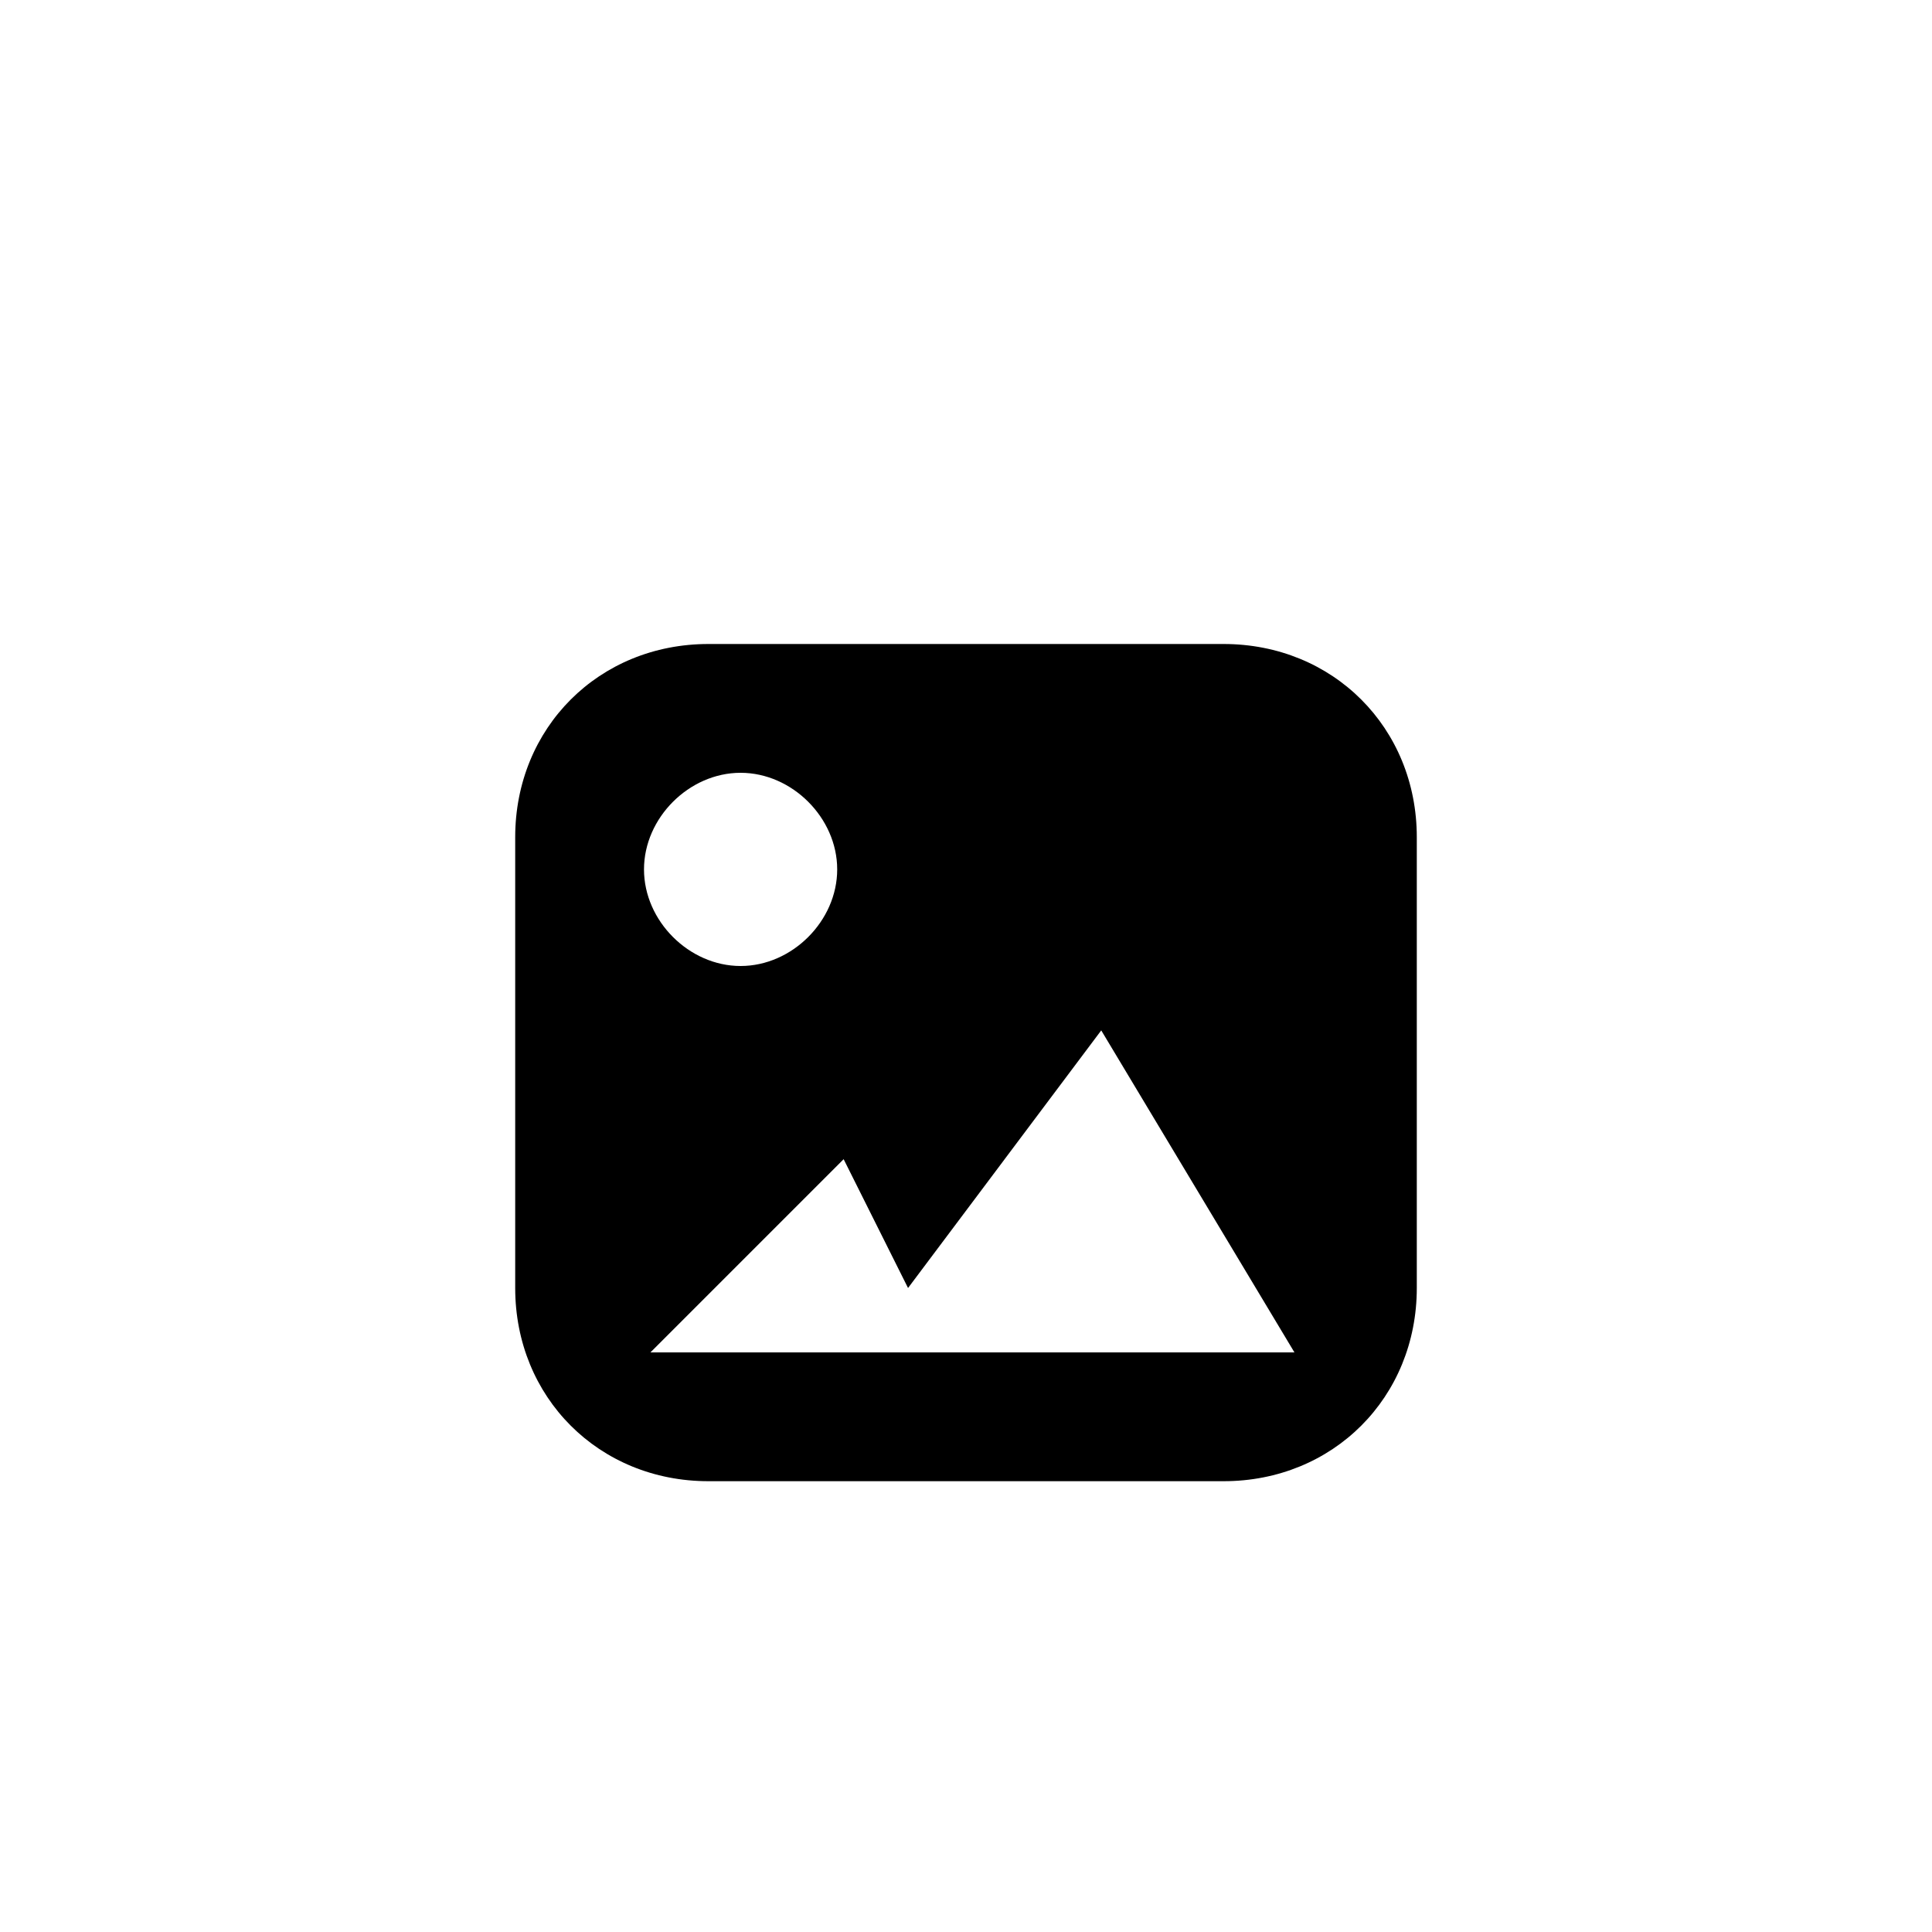
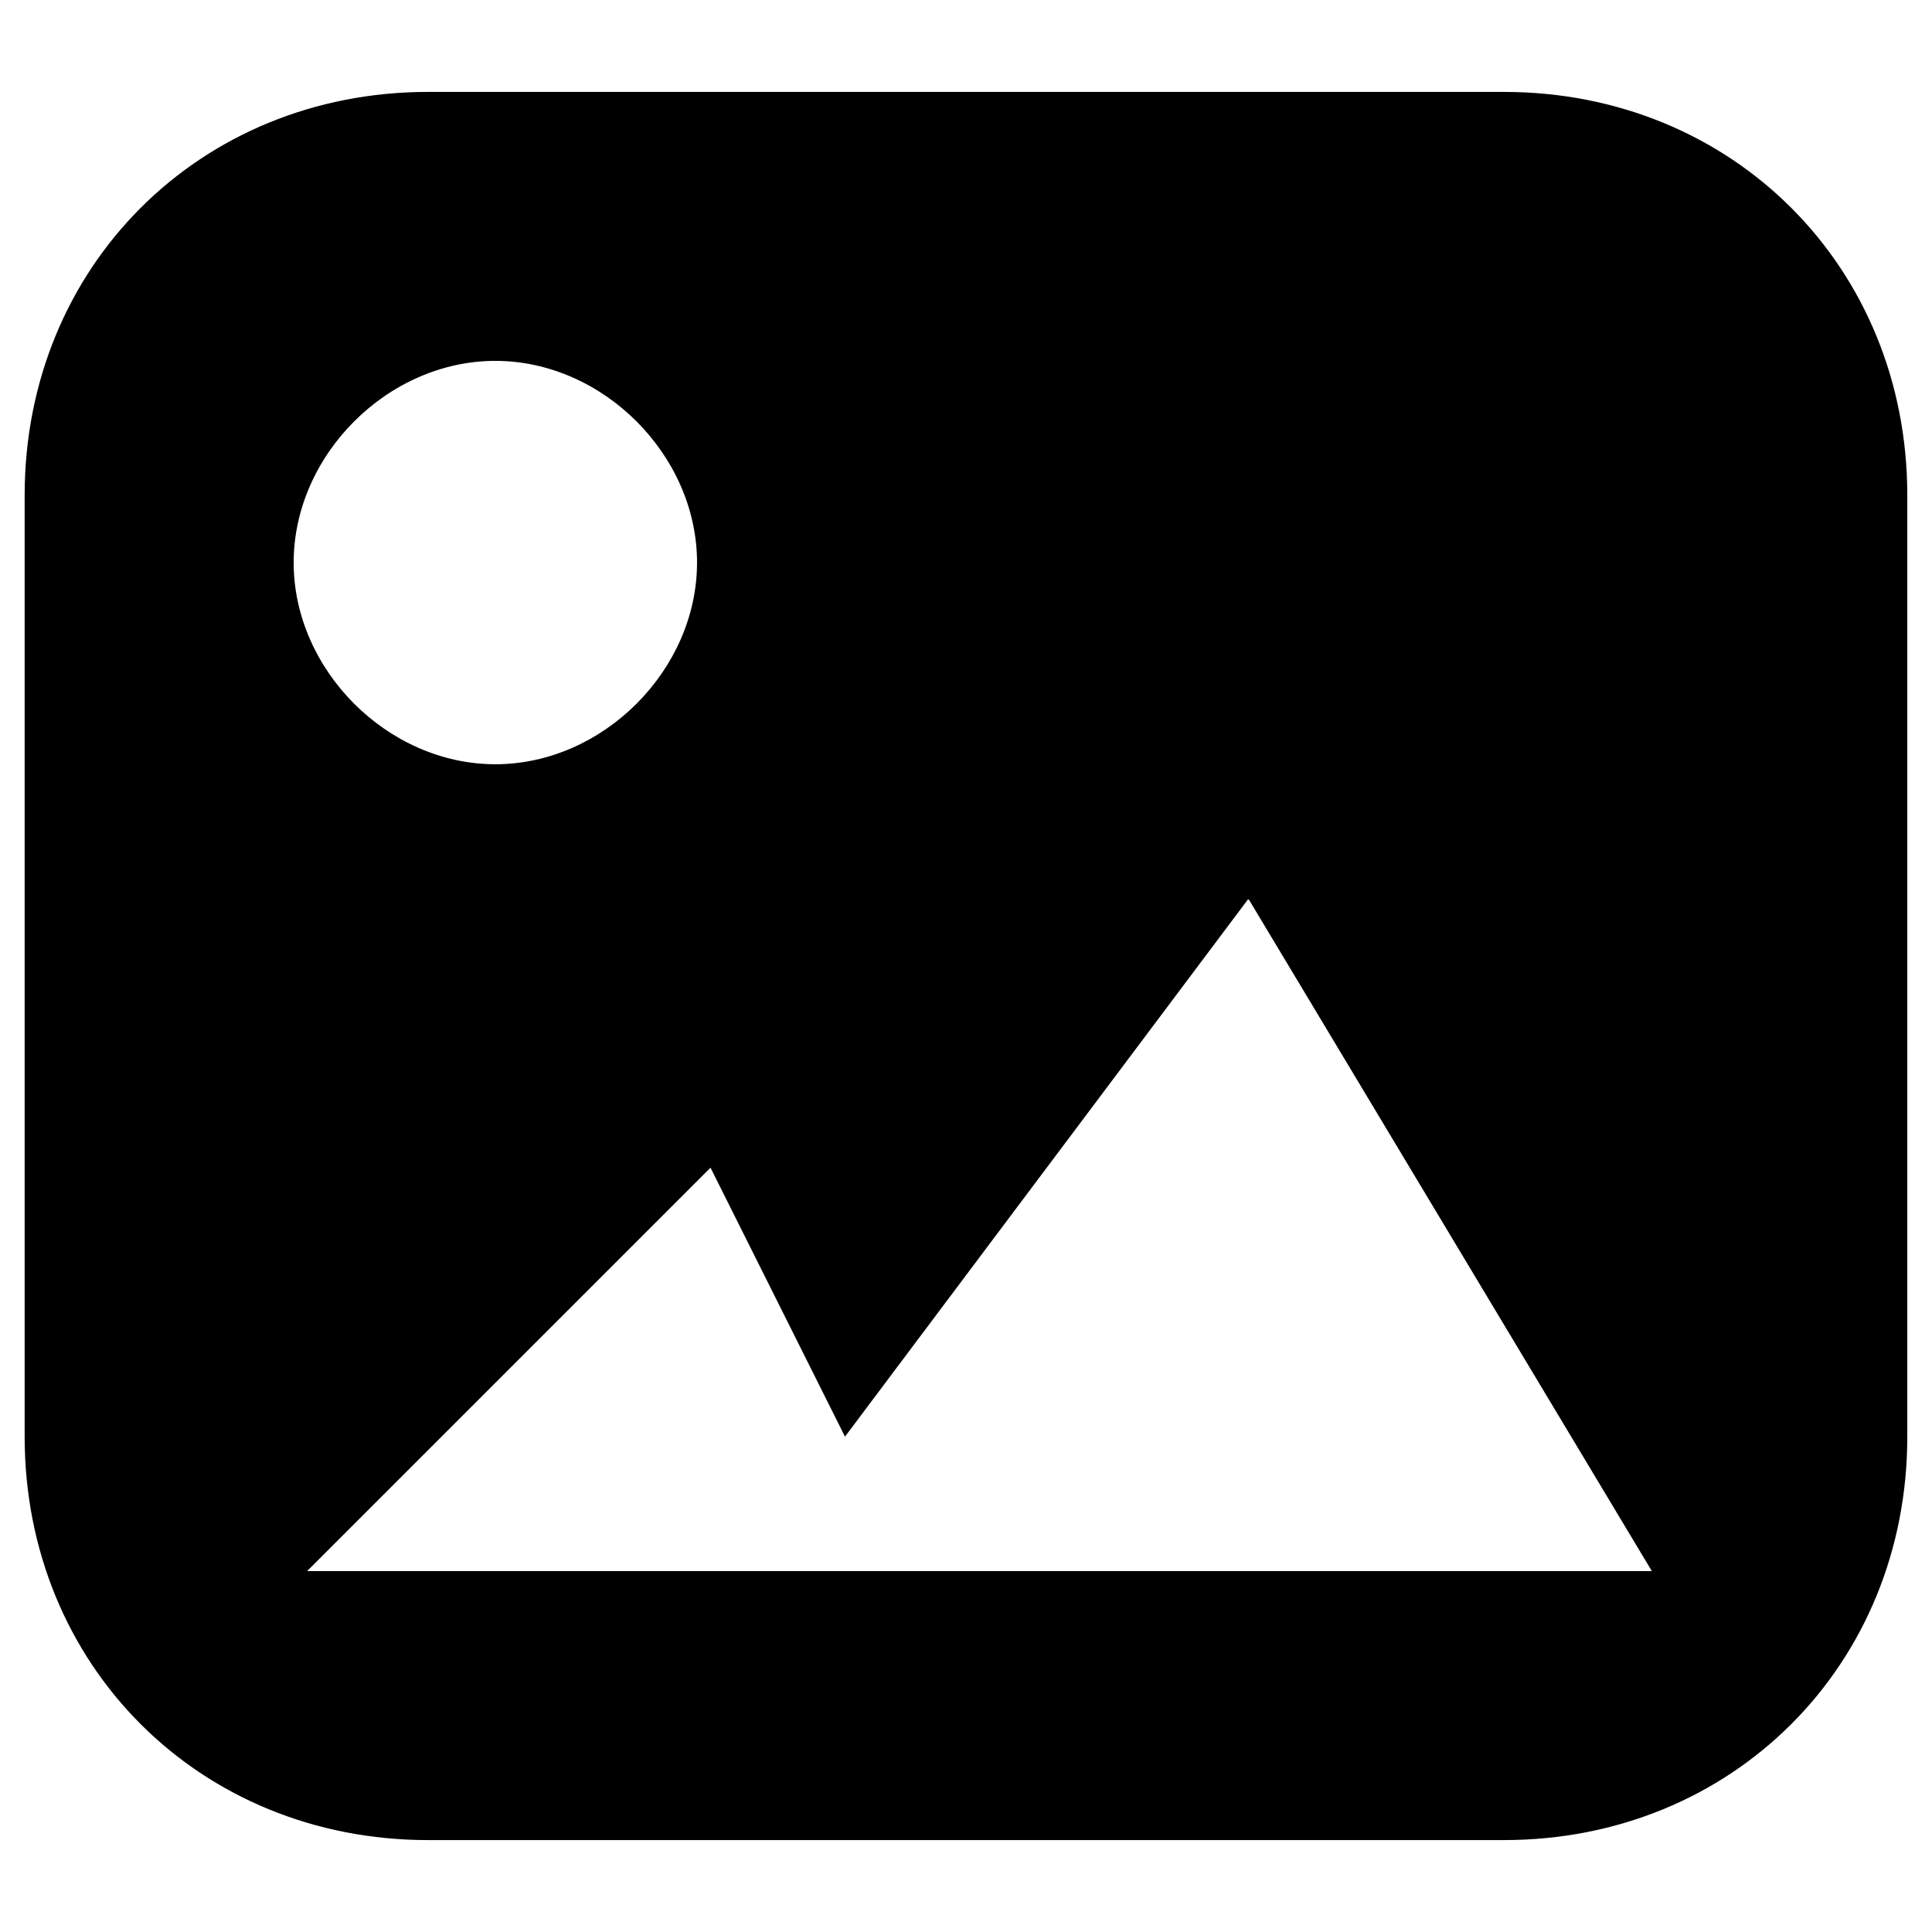
- <svg xmlns="http://www.w3.org/2000/svg" version="1.1" x="0px" y="0px" viewBox="0 0 30 30" width="30px" height="30px" xml:space="preserve">
-   <path d="M10.1,21l3-3l1,2l3-4l3,5H10.1z M11.5,12c0.8,0,1.5,0.7,1.5,1.5S12.3,15,11.5,15S10,14.3,10,13.5  S10.7,12,11.5,12L11.5,12z M19,10h-8c-1.7,0-3,1.3-3,3v7c0,1.7,1.3,3,3,3h8c1.7,0,3-1.3,3-3v-7C22,11.3,20.7,10,19,10L19,10z" />
+ <svg xmlns="http://www.w3.org/2000/svg" version="1.1" x="0px" y="0px" viewBox="0 0 33 30" width="30px" height="30px" xml:space="preserve">
+   <path d="m5.245,25.336l6.891,-6.891l2.297,4.594l6.891,-9.187l6.891,11.484l-22.969,0zm3.216,-20.672c1.837,0 3.445,1.608 3.445,3.445s-1.608,3.445 -3.445,3.445s-3.445,-1.608 -3.445,-3.445s1.608,-3.445 3.445,-3.445l0,0zm17.226,-4.594l-18.375,0c-3.905,0 -6.891,2.986 -6.891,6.891l0,16.078c0,3.905 2.986,6.891 6.891,6.891l18.375,0c3.905,0 6.891,-2.986 6.891,-6.891l0,-16.078c0,-3.905 -2.986,-6.891 -6.891,-6.891l0,0z" />
</svg>
